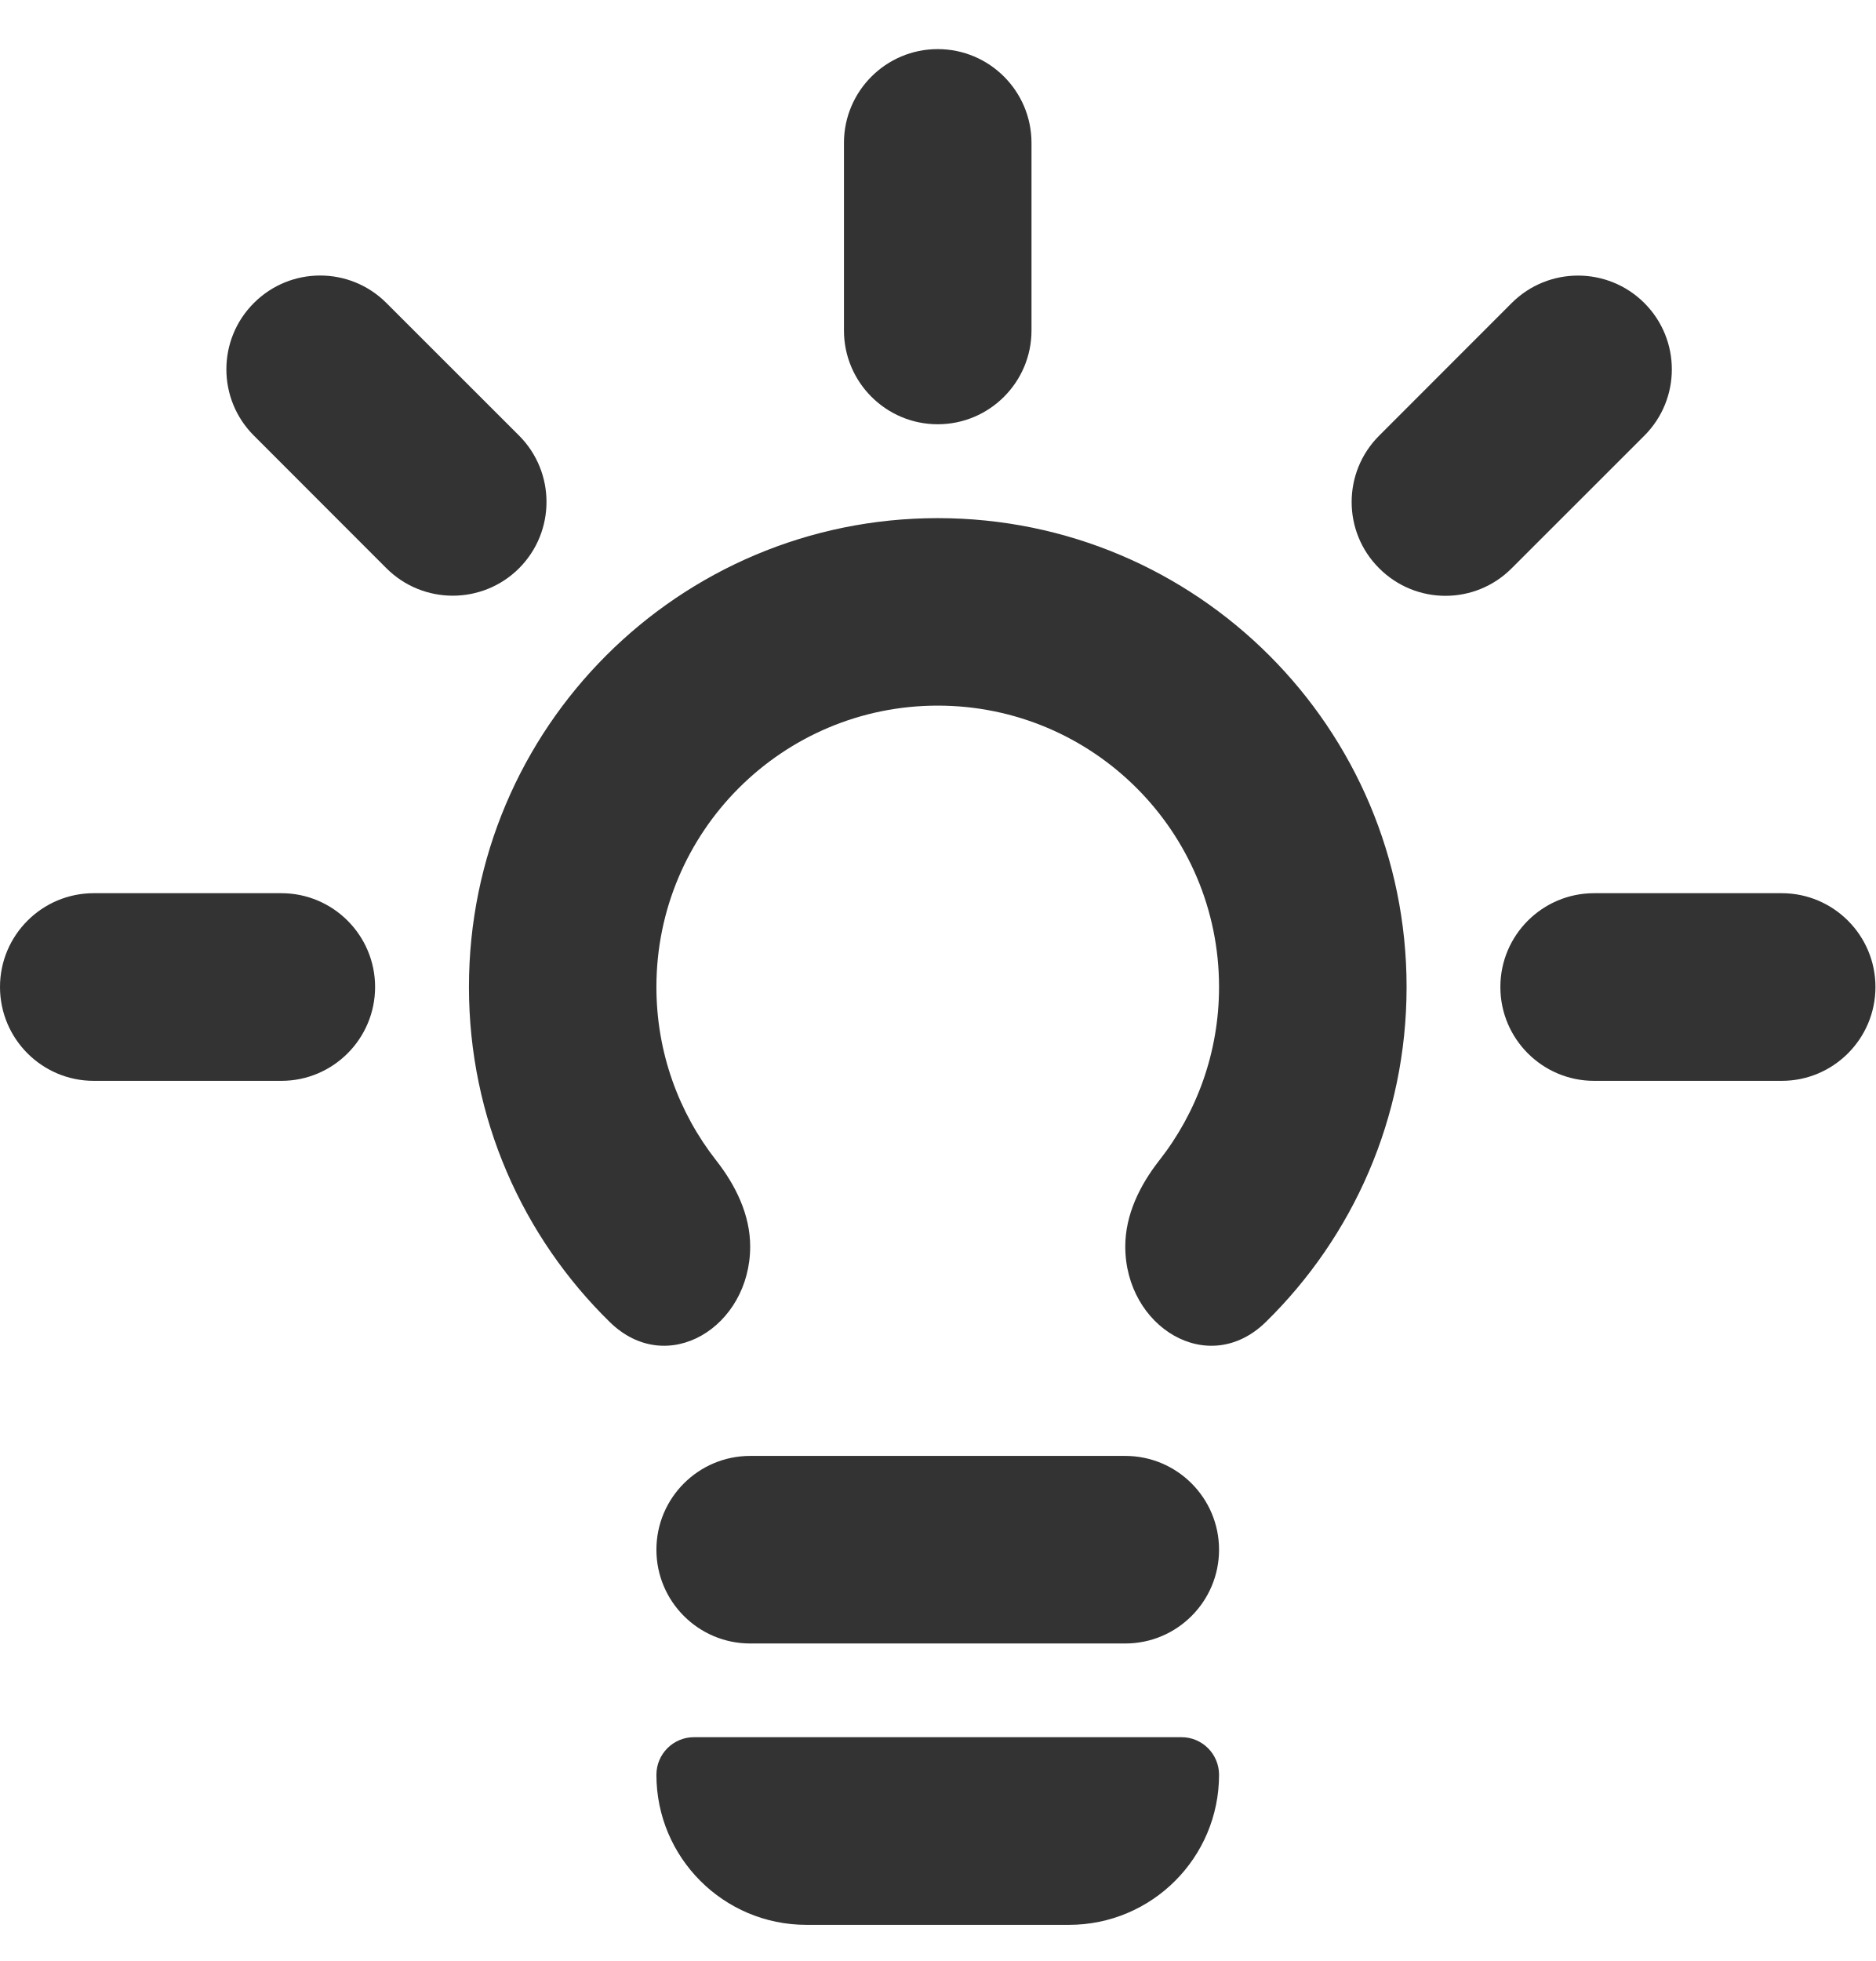
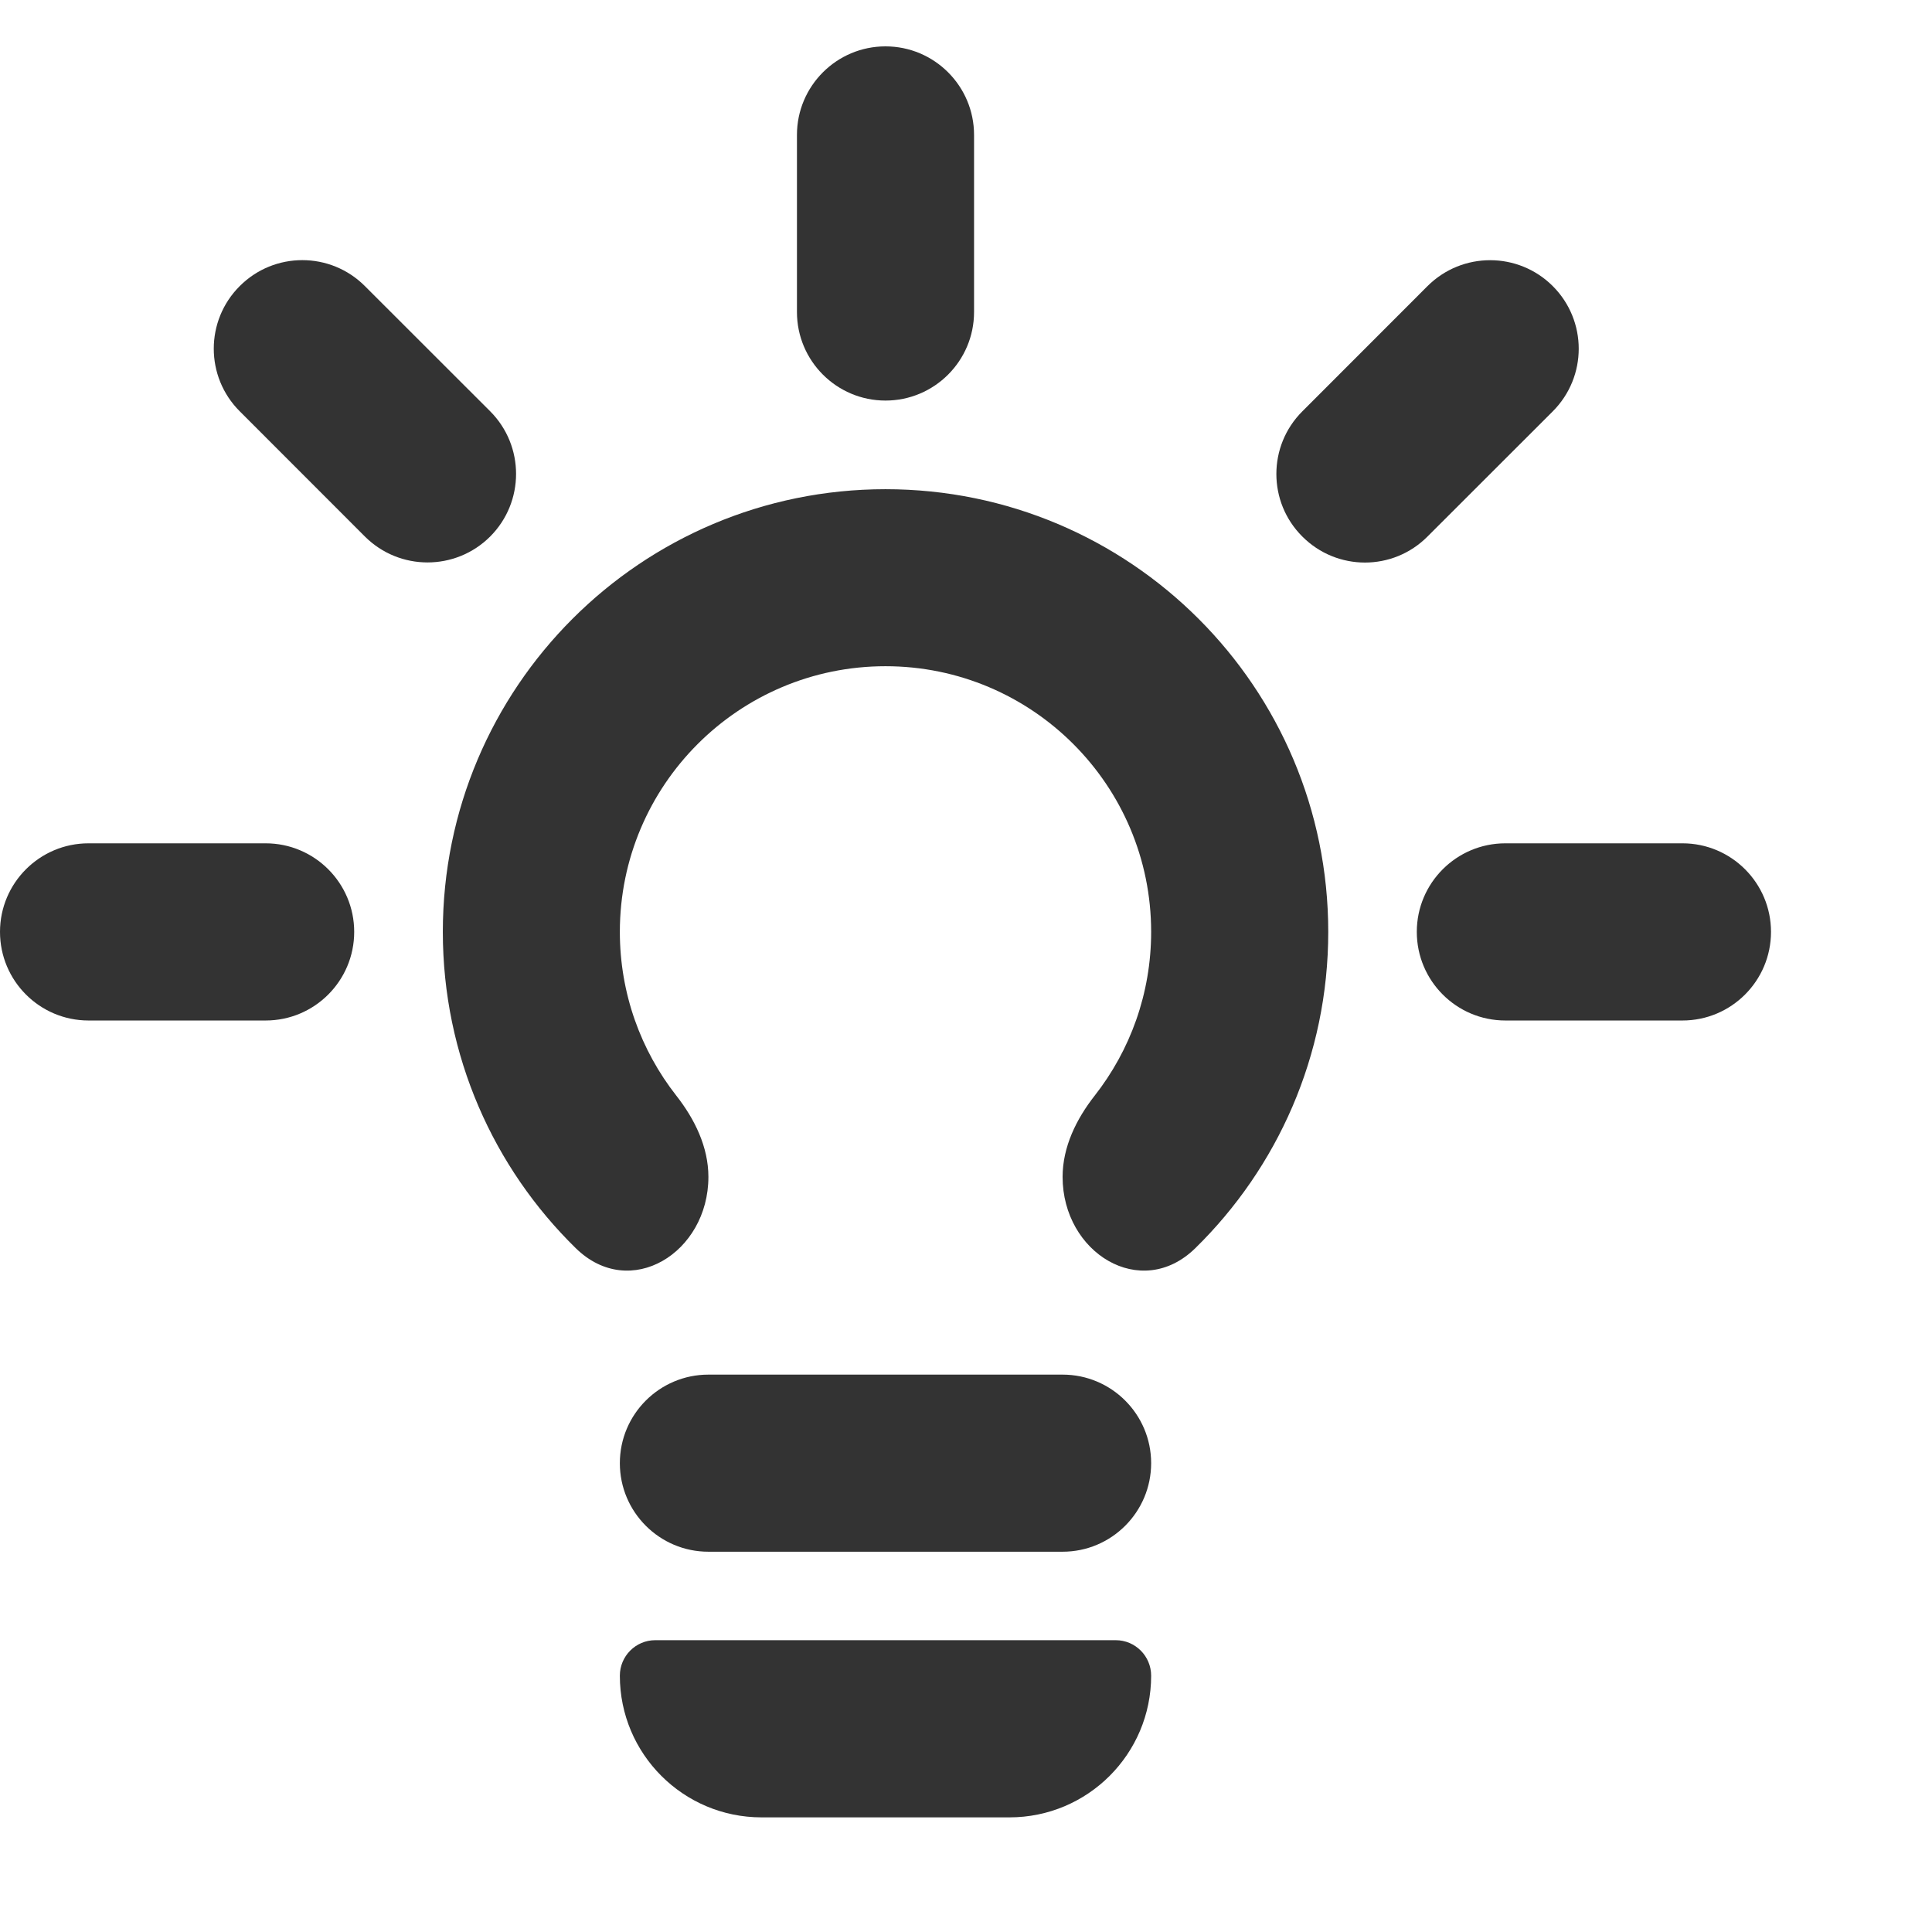
- <svg xmlns="http://www.w3.org/2000/svg" width="22" height="23" viewBox="0 0 22 23" fill="none">
+ <svg xmlns="http://www.w3.org/2000/svg" width="24" height="24" viewBox="0 0 24 24" fill="none">
  <path fill-rule="evenodd" clip-rule="evenodd" d="M9.9 3.876C9.9 4.483 10.393 4.976 11 4.976C11.607 4.976 12.1 4.483 12.1 3.876V1.676C12.1 1.069 11.607 0.576 11 0.576C10.393 0.576 9.9 1.069 9.9 1.676V3.876ZM2.978 3.554C3.407 3.124 4.104 3.124 4.533 3.554L6.089 5.109C6.518 5.539 6.518 6.235 6.089 6.665C5.659 7.094 4.963 7.094 4.533 6.665L2.978 5.109C2.548 4.68 2.548 3.983 2.978 3.554ZM16.178 5.11C15.748 5.539 15.748 6.237 16.178 6.665C16.608 7.096 17.304 7.096 17.733 6.665L19.289 5.11C19.719 4.68 19.719 3.984 19.289 3.554C18.859 3.125 18.163 3.125 17.733 3.554L16.178 5.11ZM8.8 17.076C8.193 17.076 7.7 17.569 7.7 18.176C7.7 18.783 8.193 19.276 8.8 19.276H13.2C13.807 19.276 14.3 18.783 14.3 18.176C14.3 17.569 13.807 17.076 13.2 17.076H8.8ZM1.1 10.476C0.493 10.476 0 10.969 0 11.576C0 12.184 0.493 12.677 1.1 12.677H3.3C3.907 12.677 4.4 12.184 4.4 11.576C4.4 10.969 3.907 10.476 3.3 10.476H1.1ZM17.6 11.576C17.6 10.969 18.093 10.476 18.7 10.476H20.9C21.507 10.476 22 10.969 22 11.576C22 12.184 21.507 12.677 20.9 12.677H18.7C18.093 12.677 17.6 12.184 17.6 11.576ZM7.7 20.816C7.7 20.573 7.897 20.375 8.14 20.375H13.86C14.103 20.375 14.3 20.573 14.3 20.816C14.3 21.788 13.512 22.576 12.54 22.576H9.46C8.488 22.576 7.7 21.788 7.7 20.816ZM13.599 13.61C13.37 13.902 13.2 14.248 13.2 14.62C13.2 15.563 14.173 16.166 14.848 15.506C15.867 14.508 16.5 13.116 16.5 11.576C16.5 8.538 14.038 6.077 11 6.077C7.963 6.077 5.501 8.538 5.501 11.576C5.501 13.116 6.133 14.508 7.153 15.506C7.827 16.166 8.8 15.563 8.8 14.62C8.8 14.248 8.63 13.902 8.401 13.61C7.962 13.05 7.7 12.343 7.7 11.576C7.7 9.754 9.178 8.276 11 8.276C12.822 8.276 14.3 9.754 14.3 11.576C14.3 12.343 14.038 13.05 13.599 13.61Z" fill="#333333" />
</svg>
